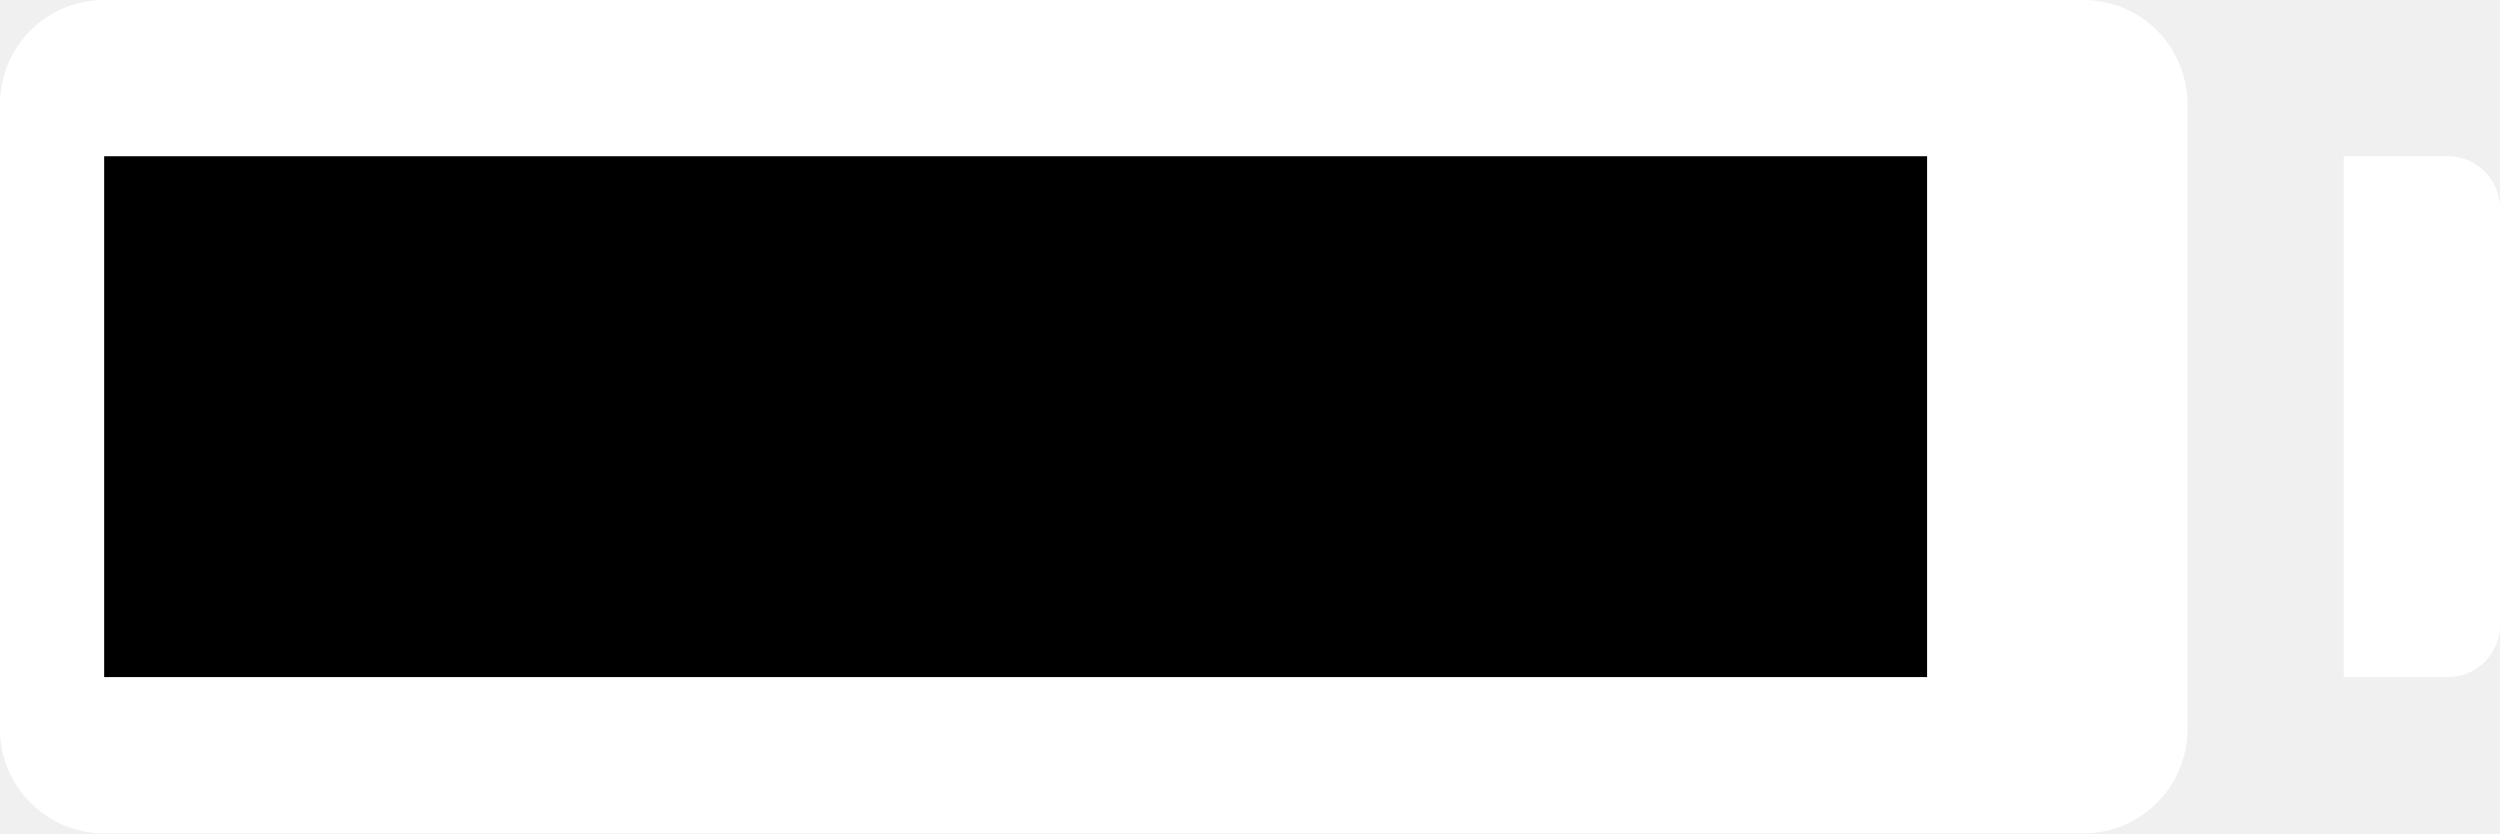
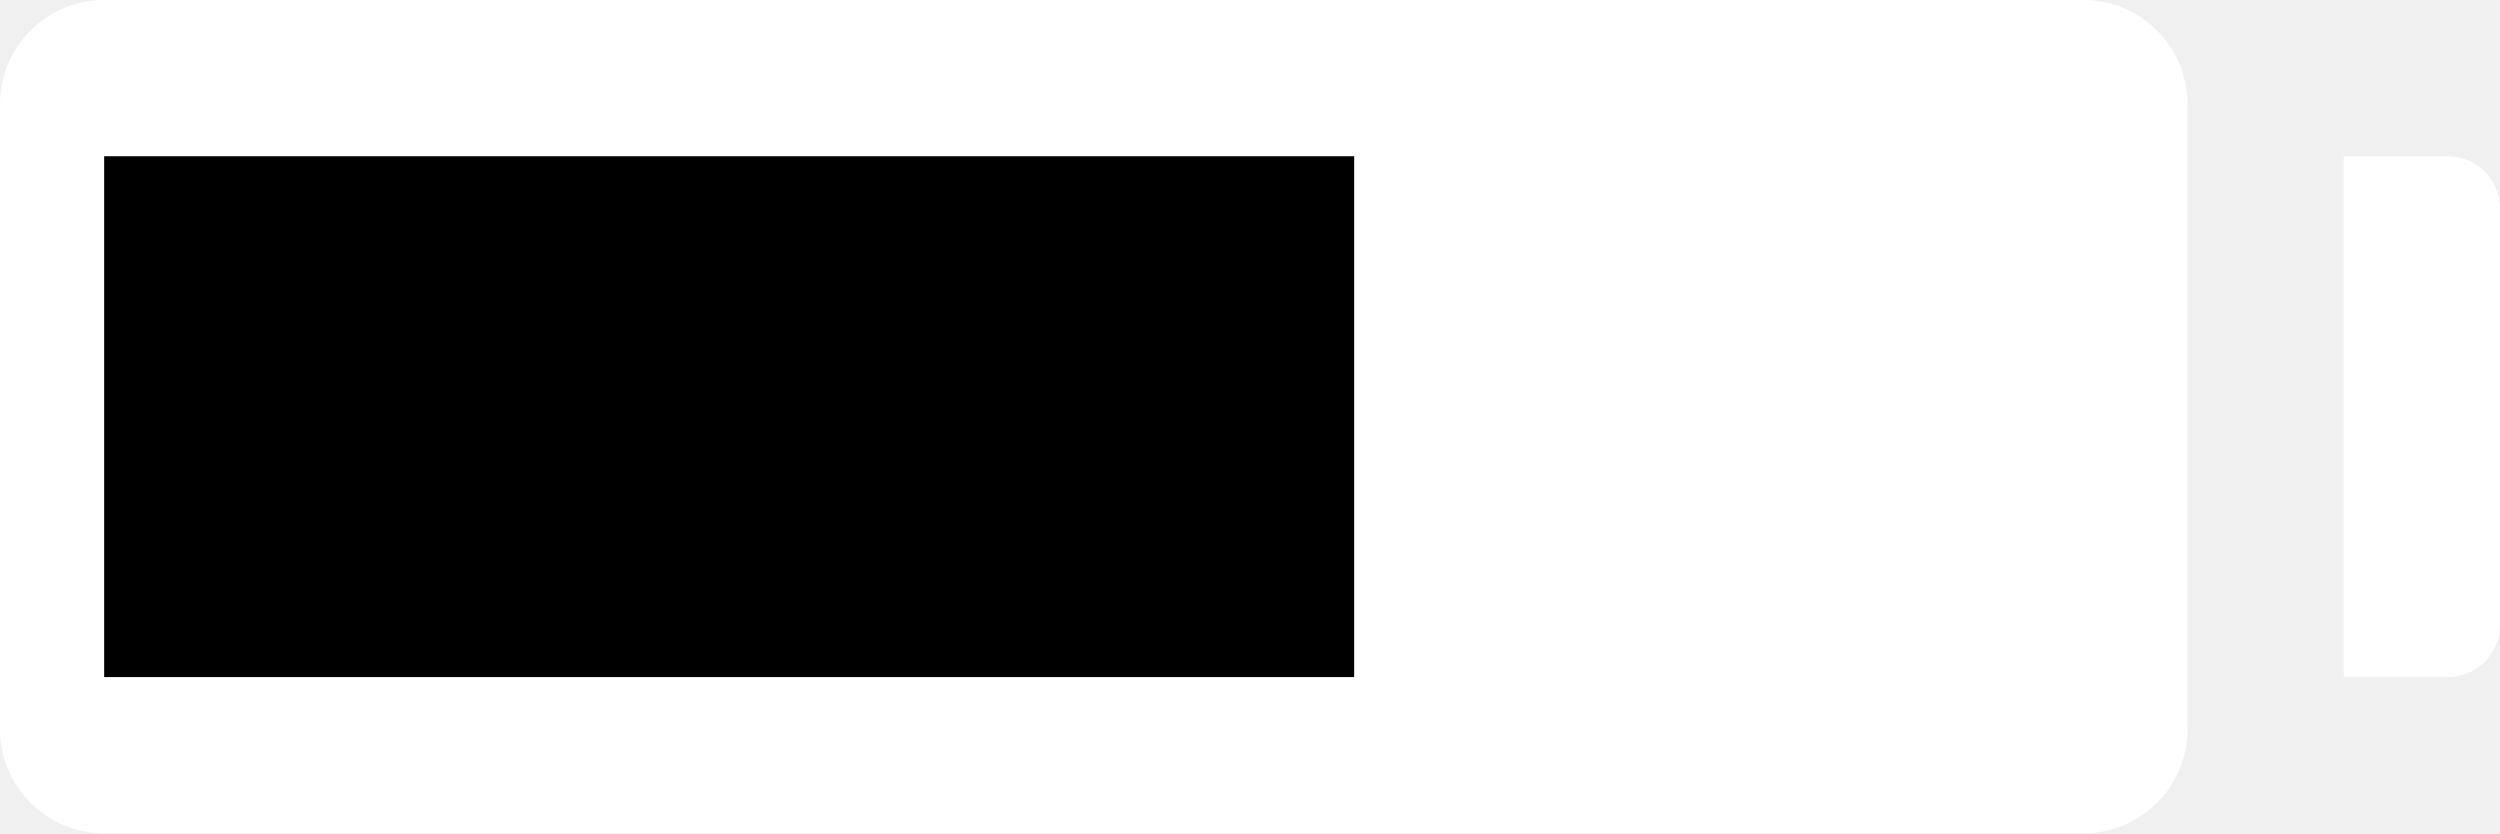
<svg xmlns="http://www.w3.org/2000/svg" width="48" height="16" viewBox="0 0 48 16">
  <g id="Battery_icon" data-name="Battery icon" transform="translate(-99.931 -480)">
    <rect id="Rectangle_36" data-name="Rectangle 36" width="42" height="16" rx="2" transform="translate(99.931 480)" fill="#fff" />
    <path id="Rectangle_37" data-name="Rectangle 37" d="M0,0H2A1,1,0,0,1,3,1V9a1,1,0,0,1-1,1H0a0,0,0,0,1,0,0V0A0,0,0,0,1,0,0Z" transform="translate(144.931 483)" fill="#fff" />
-     <rect id="Rectangle_38" data-name="Rectangle 38" width="35" height="10" transform="translate(101.931 483)" />
+     <rect id="Rectangle_38" data-name="Rectangle 38" width="24" height="10" transform="translate(101.931 483)" />
  </g>
</svg>
